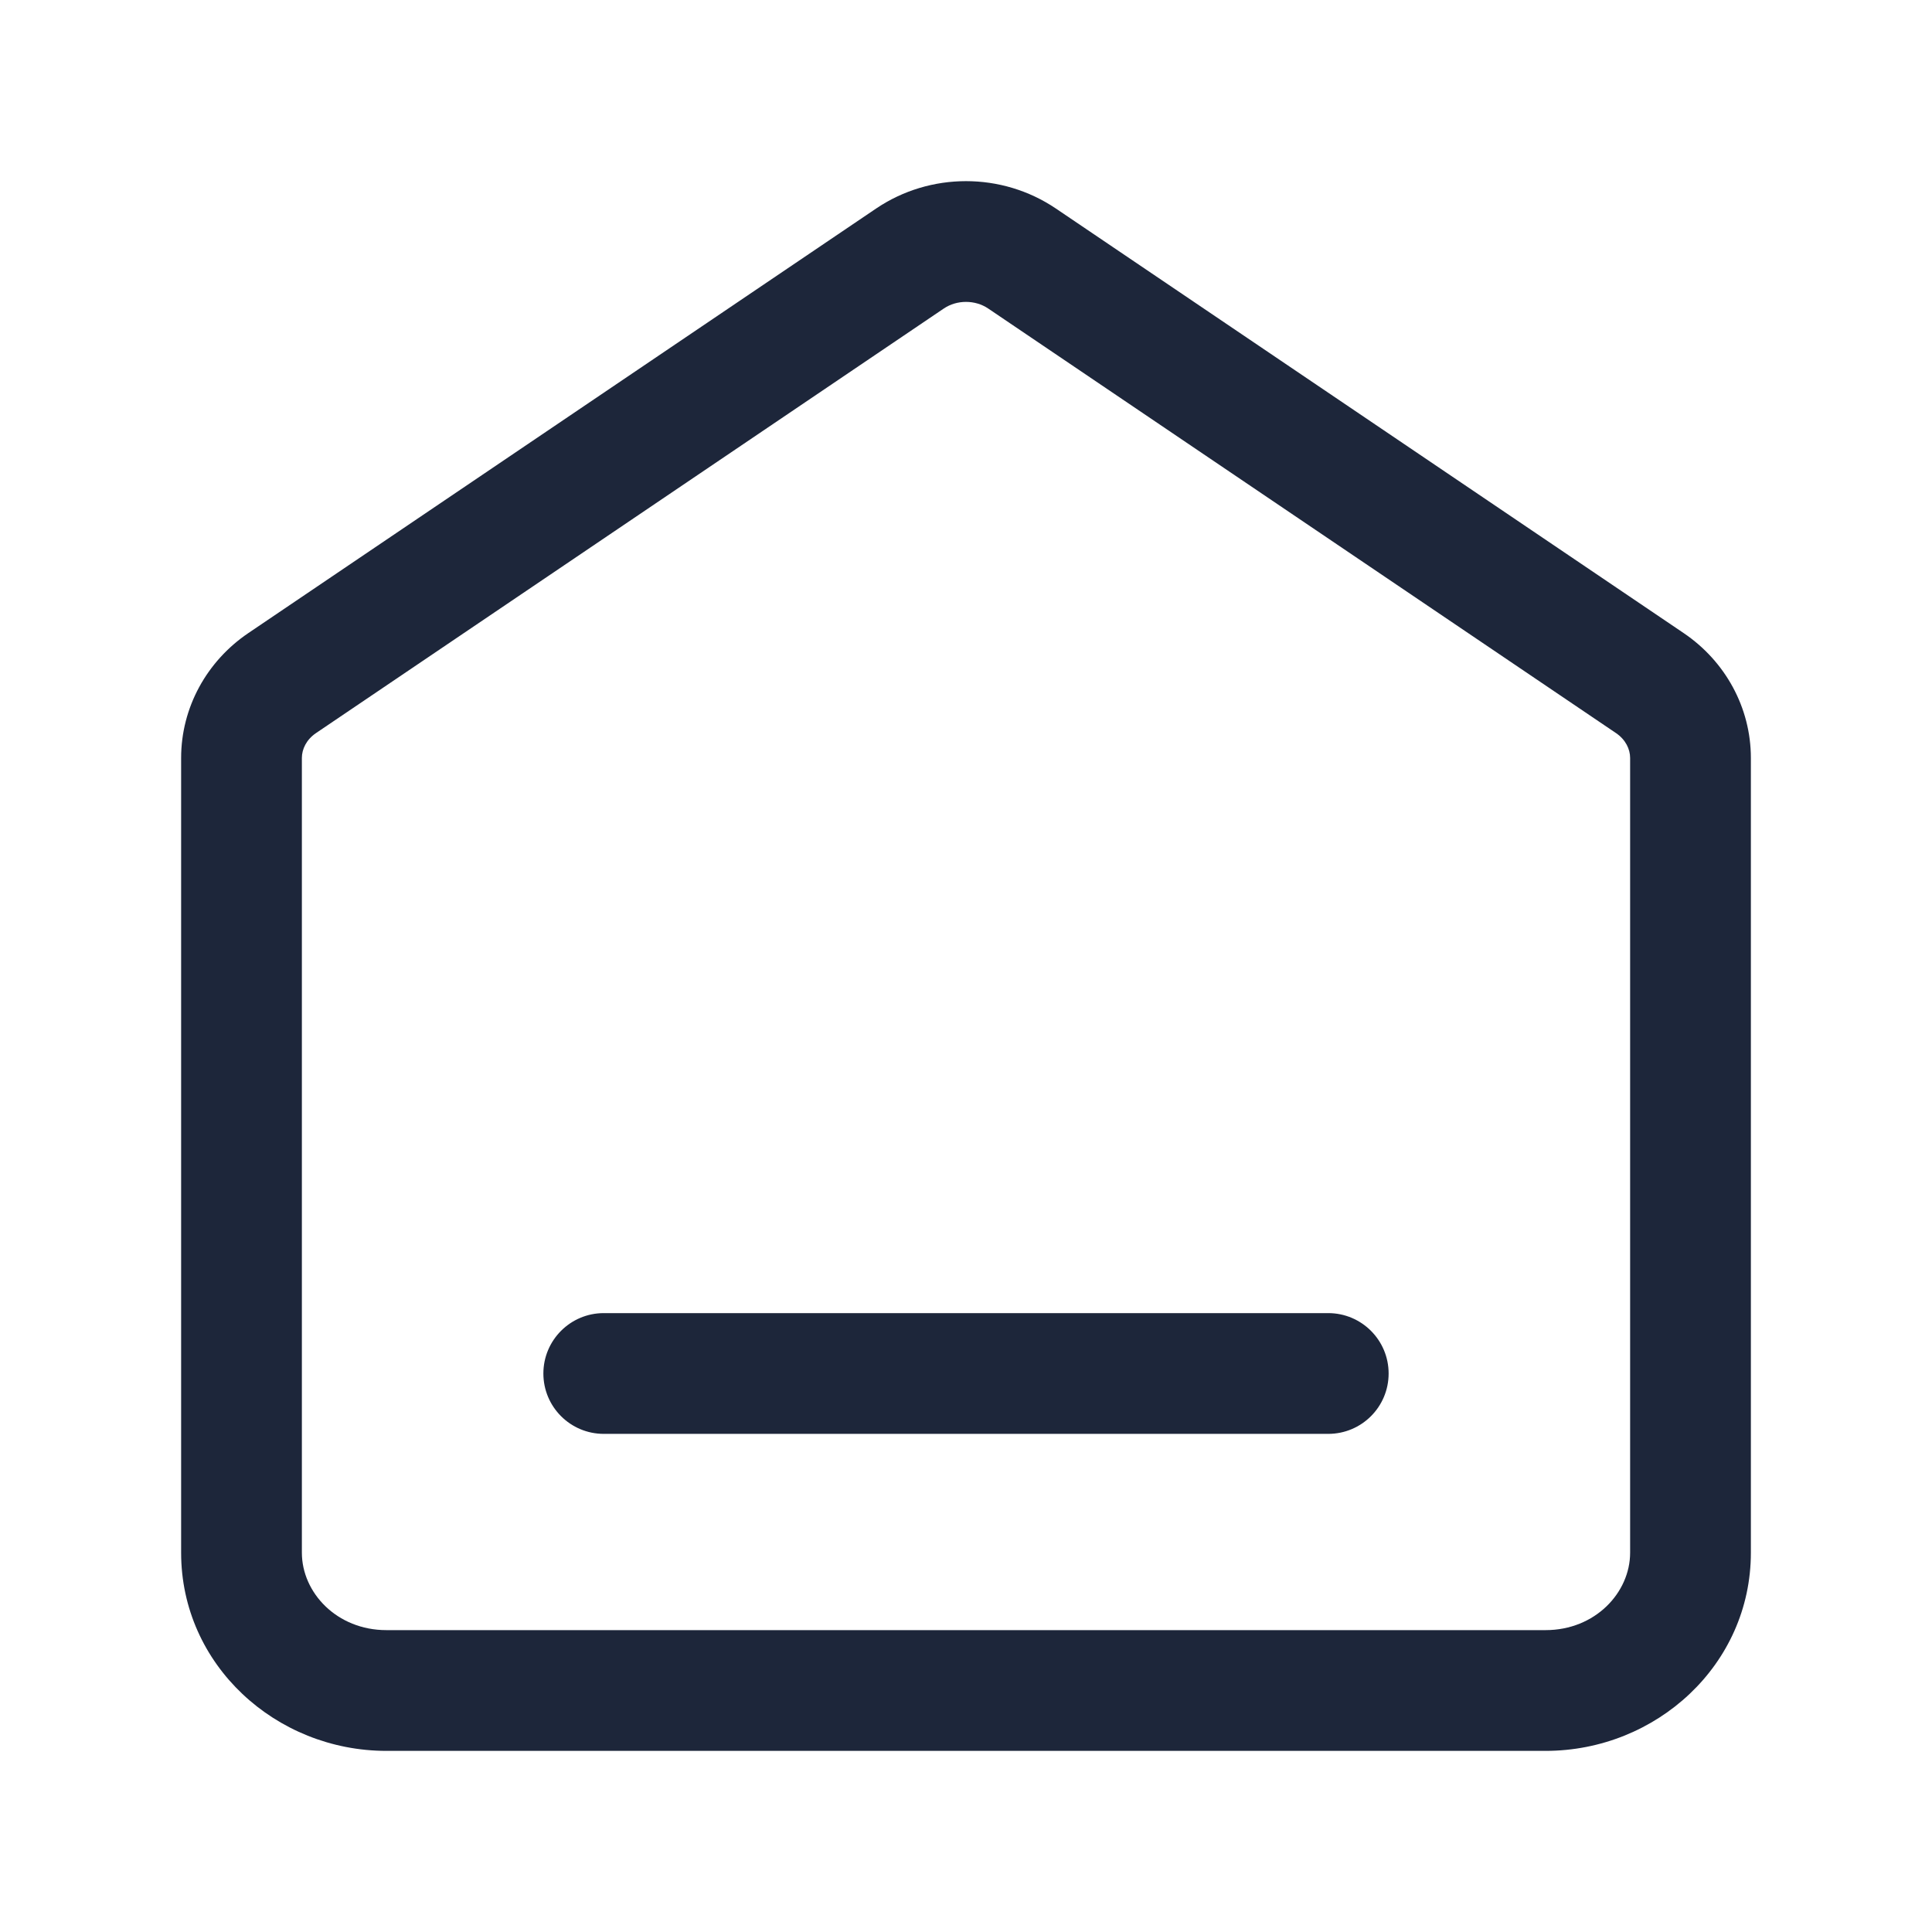
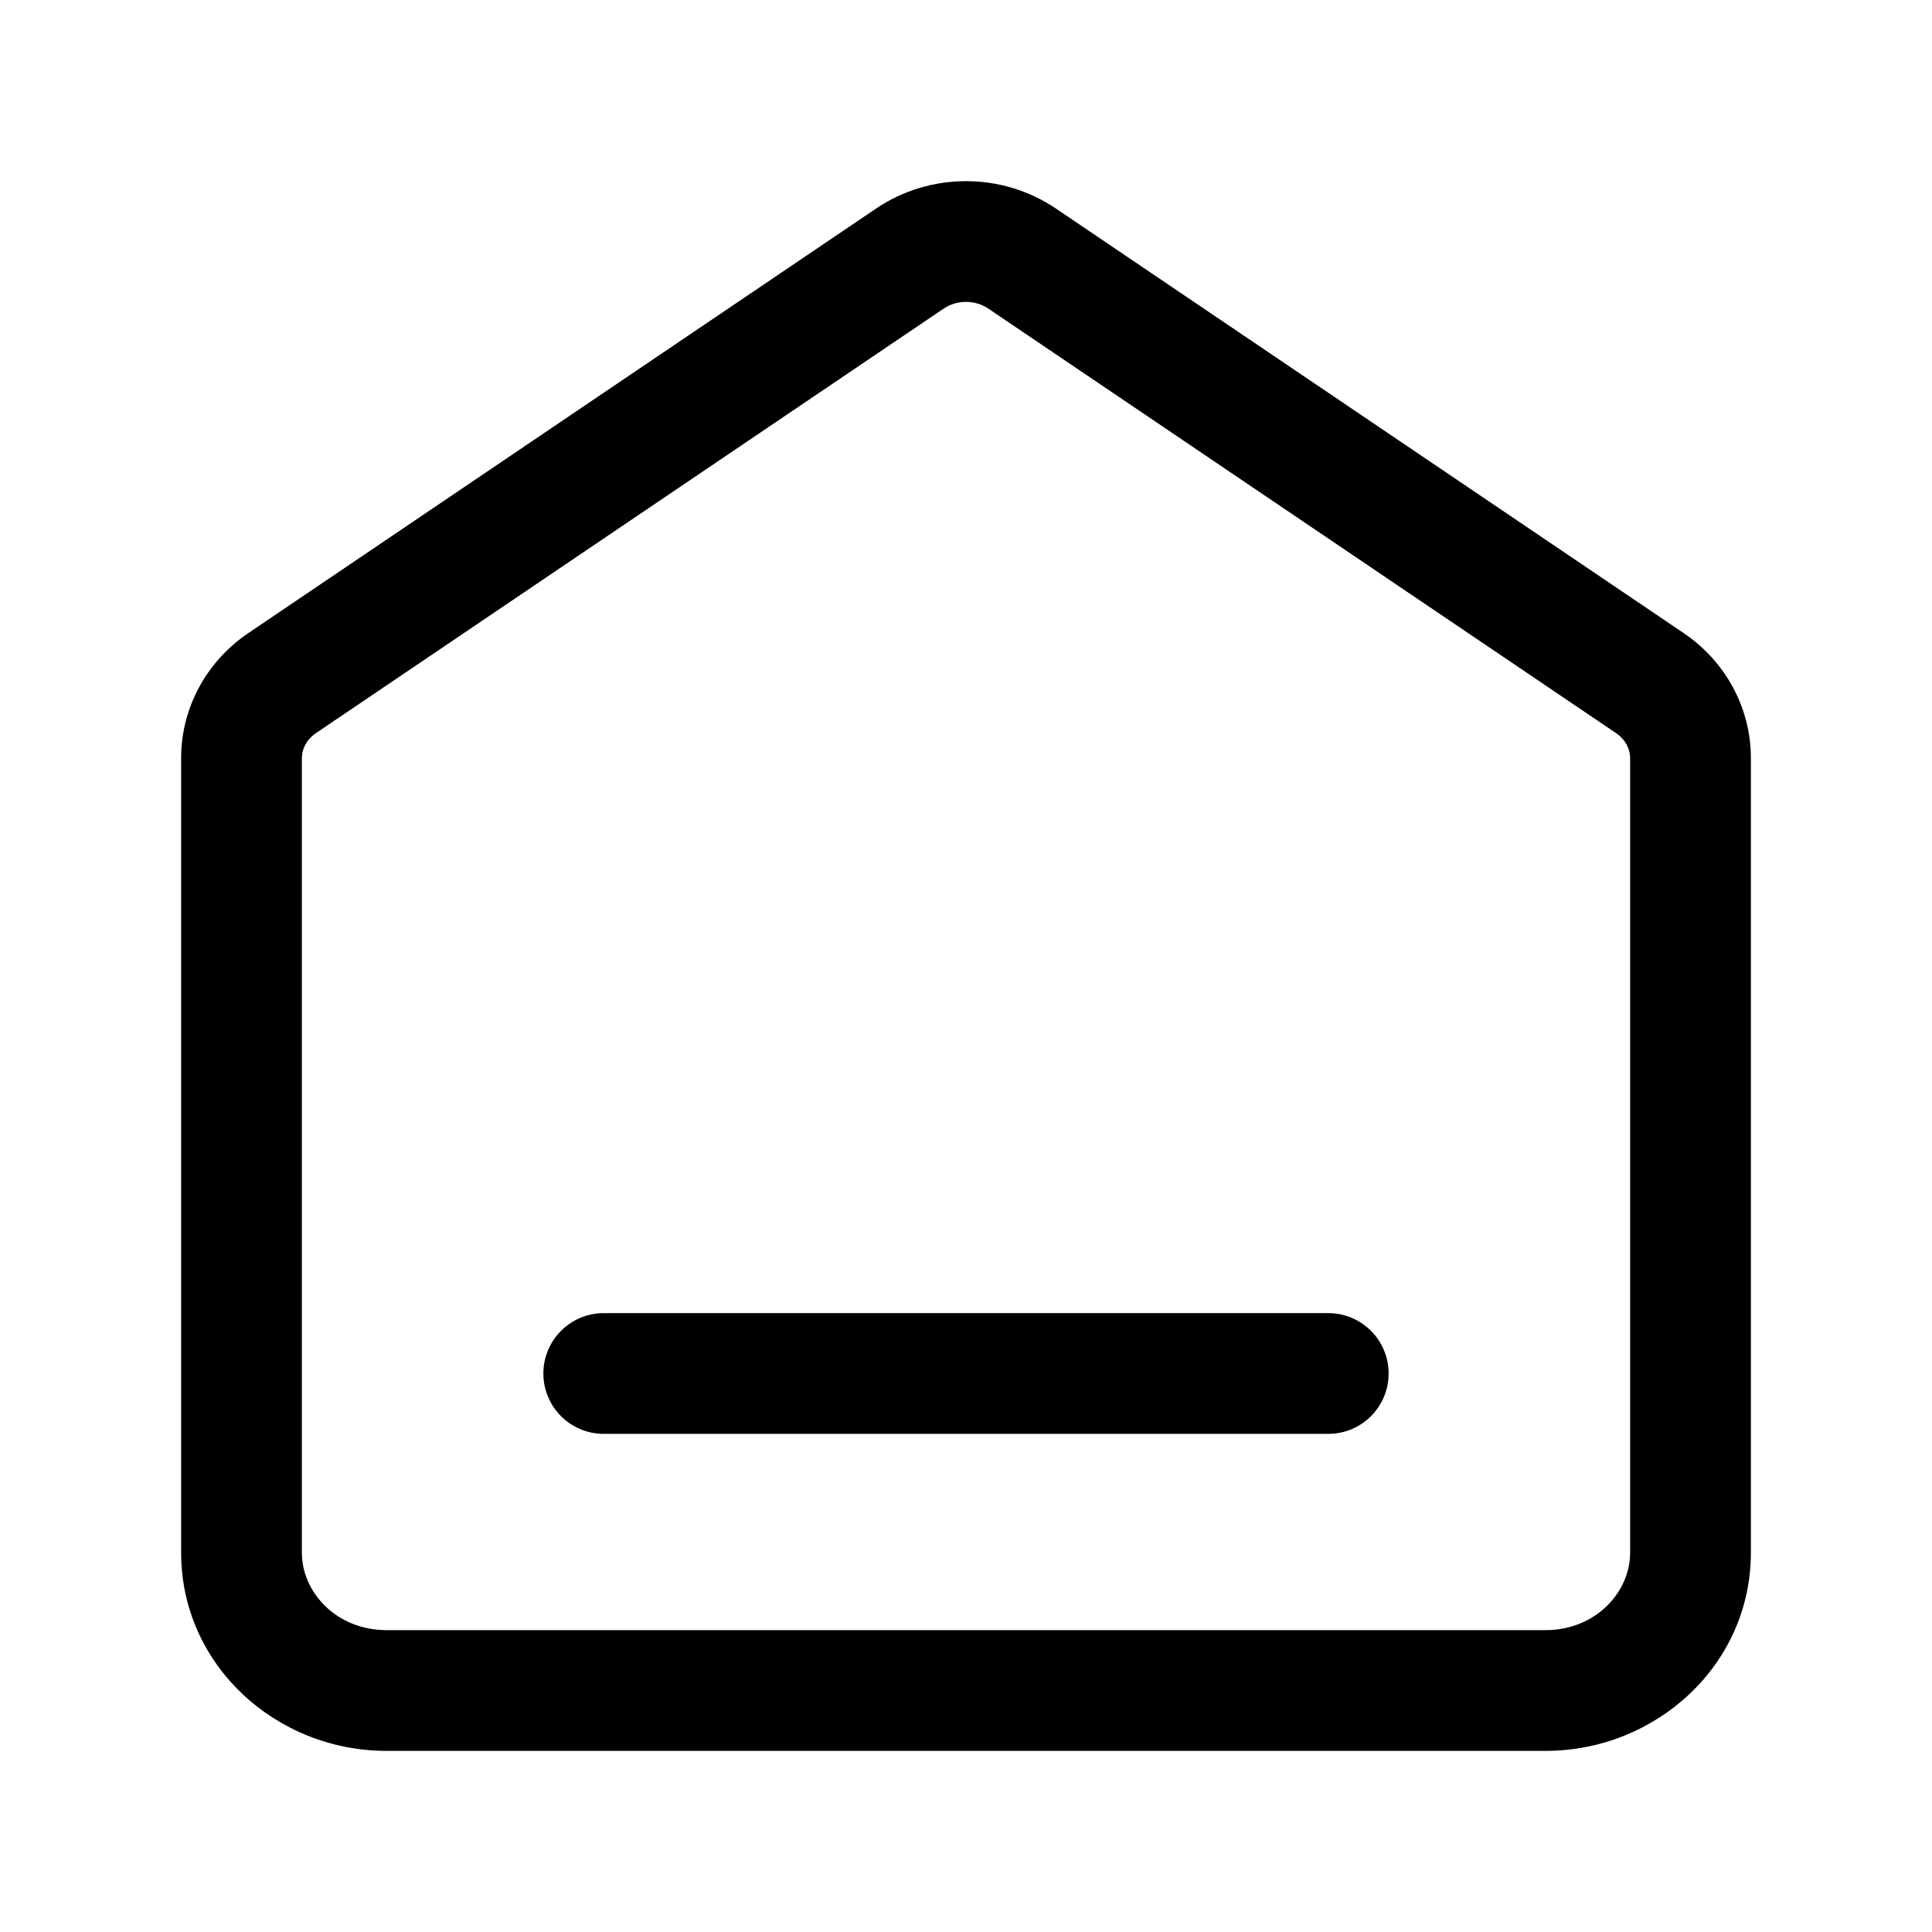
<svg xmlns="http://www.w3.org/2000/svg" width="24" height="24" viewBox="0 0 24 24" fill="none">
  <g id="Home_Regular">
-     <path id="Icon (Stroke)" fill-rule="evenodd" clip-rule="evenodd" d="M12.275 3.832C12.113 3.723 11.887 3.723 11.725 3.832L3.925 9.107C3.806 9.188 3.75 9.306 3.75 9.416V19.288C3.75 19.784 4.184 20.25 4.8 20.25H19.2C19.816 20.25 20.25 19.784 20.25 19.288V9.416C20.25 9.306 20.194 9.188 20.075 9.107L12.275 3.832ZM10.884 2.59C11.555 2.137 12.445 2.137 13.116 2.59L20.916 7.865C21.43 8.213 21.75 8.788 21.75 9.416V19.288C21.75 20.683 20.572 21.75 19.2 21.75H4.8C3.428 21.75 2.25 20.683 2.25 19.288V9.416C2.25 8.788 2.57 8.213 3.084 7.865L10.884 2.59ZM6.75 17.062C6.75 16.648 7.086 16.312 7.5 16.312H16.5C16.914 16.312 17.25 16.648 17.25 17.062C17.25 17.477 16.914 17.812 16.5 17.812H7.5C7.086 17.812 6.75 17.477 6.75 17.062Z" fill="#1D263A" />
+     <path id="Icon (Stroke)" fill-rule="evenodd" clip-rule="evenodd" d="M12.275 3.832C12.113 3.723 11.887 3.723 11.725 3.832L3.925 9.107C3.806 9.188 3.75 9.306 3.75 9.416V19.288C3.75 19.784 4.184 20.25 4.8 20.25H19.2C19.816 20.25 20.25 19.784 20.25 19.288V9.416C20.25 9.306 20.194 9.188 20.075 9.107L12.275 3.832ZM10.884 2.59C11.555 2.137 12.445 2.137 13.116 2.59L20.916 7.865C21.43 8.213 21.75 8.788 21.75 9.416V19.288C21.75 20.683 20.572 21.75 19.2 21.75H4.8C3.428 21.75 2.25 20.683 2.25 19.288V9.416C2.25 8.788 2.57 8.213 3.084 7.865L10.884 2.59ZM6.75 17.062C6.75 16.648 7.086 16.312 7.5 16.312H16.5C16.914 16.312 17.25 16.648 17.25 17.062C17.25 17.477 16.914 17.812 16.5 17.812H7.5C7.086 17.812 6.75 17.477 6.75 17.062Z" fill="currentColor" />
  </g>
</svg>
